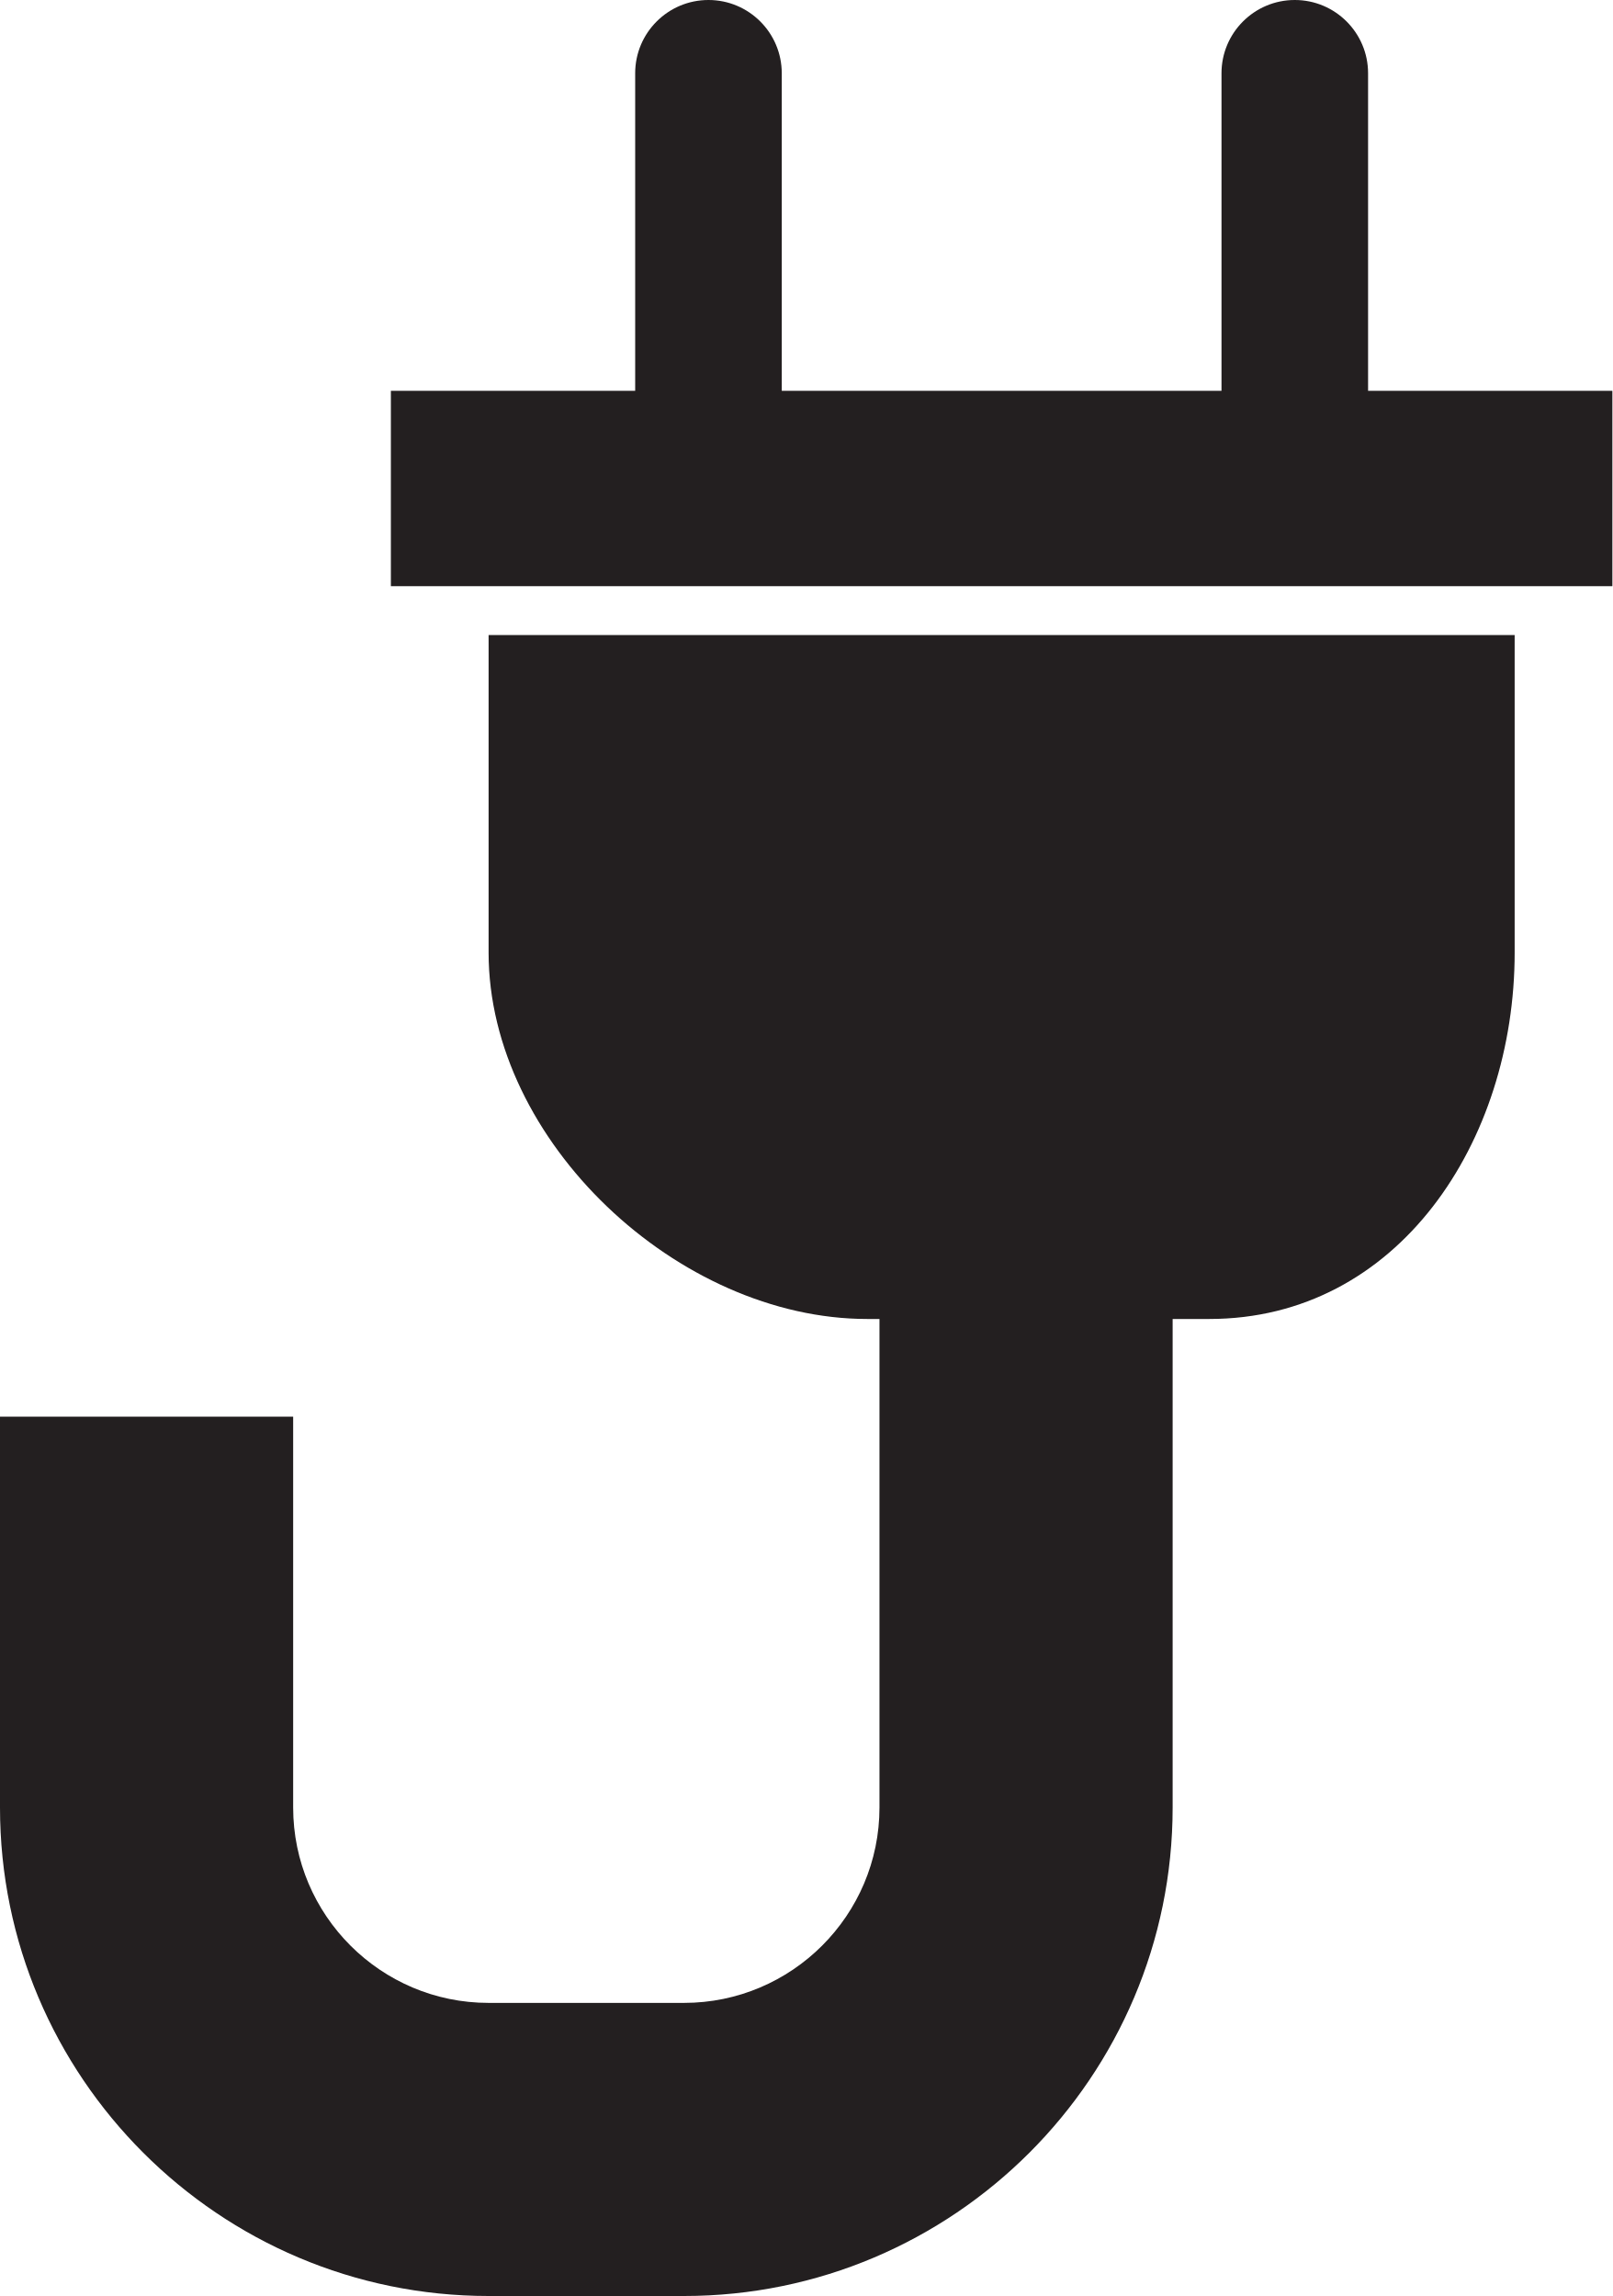
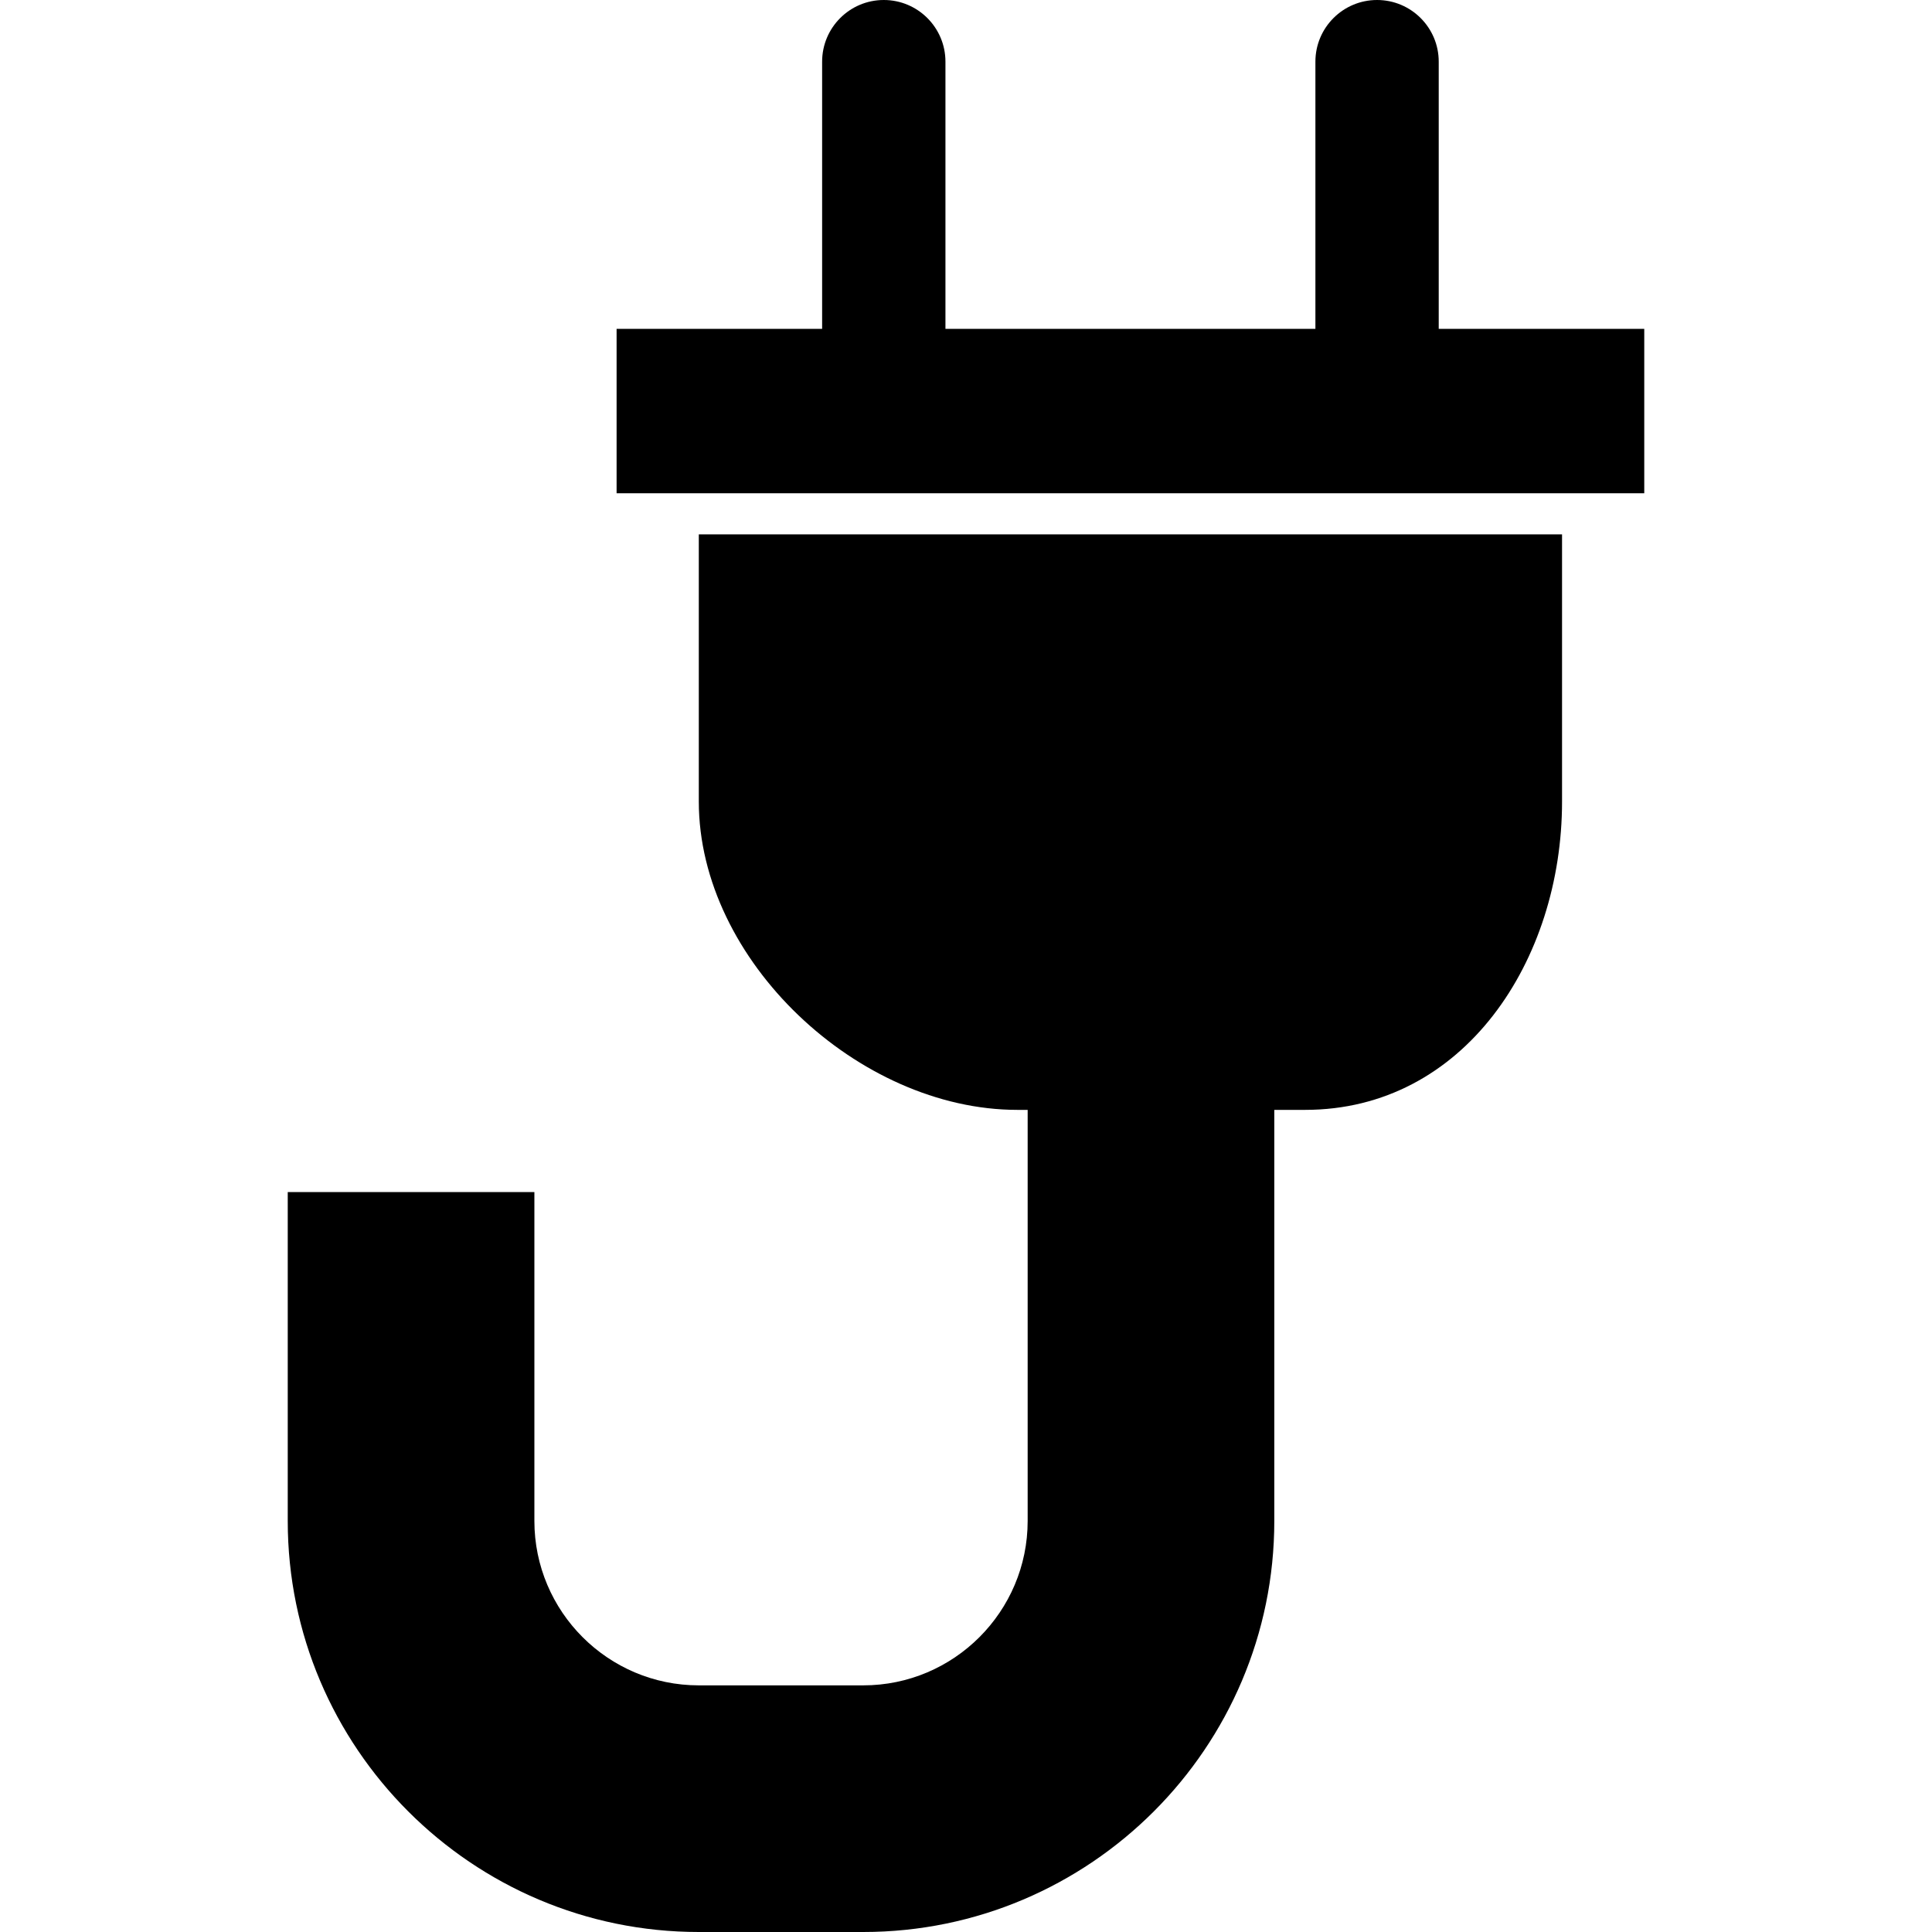
- <svg xmlns="http://www.w3.org/2000/svg" enable-background="new 0 0 33 47" height="47px" id="Layer_1" version="1.1" viewBox="0 0 33 47" width="33px" xml:space="preserve">
+ <svg xmlns="http://www.w3.org/2000/svg" enable-background="new 0 0 33 47" height="128px" id="Layer_1" version="1.1" viewBox="0 0 33 47" width="128px" xml:space="preserve">
  <g>
-     <path d="M10,19.5c0,3.866,3.884,7.5,7.75,7.5H18v10c0,2.205-1.794,4-4,4h-4c-2.206,0-4-1.795-4-4v-8H0v8   c0,5.514,4.486,10,10,10h4c5.514,0,10-4.486,10-10V27h0.75c3.866,0,6.25-3.634,6.25-7.5V13H10V19.5z" fill="#231F20" />
-     <path d="M28,8V1.5C28,0.672,27.328,0,26.5,0S25,0.672,25,1.5V8h-9V1.5C16,0.672,15.328,0,14.5,0S13,0.672,13,1.5V8   H8v4h25V8H28z" fill="#231F20" />
+     <path d="M10,19.5c0,3.866,3.884,7.5,7.75,7.5H18v10c0,2.205-1.794,4-4,4h-4c-2.206,0-4-1.795-4-4v-8H0v8   c0,5.514,4.486,10,10,10h4c5.514,0,10-4.486,10-10V27h0.75c3.866,0,6.25-3.634,6.25-7.5V13H10V19.5z" />
+     <path d="M28,8V1.5C28,0.672,27.328,0,26.5,0S25,0.672,25,1.5V8h-9V1.5C16,0.672,15.328,0,14.5,0S13,0.672,13,1.5V8   H8v4h25V8H28z" />
  </g>
</svg>
